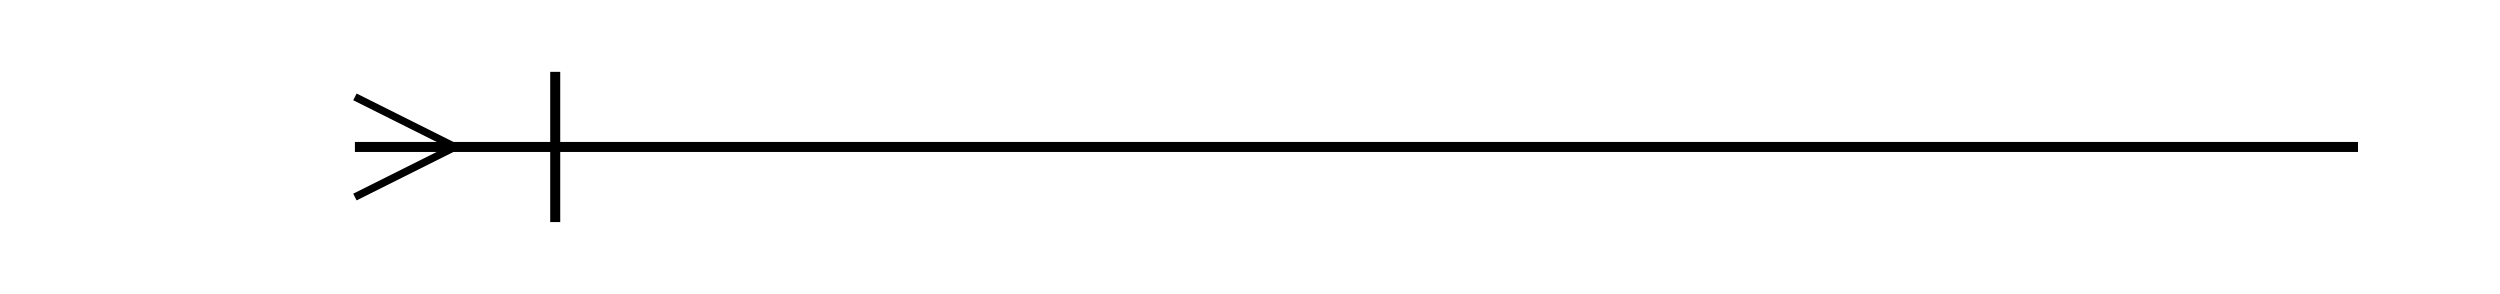
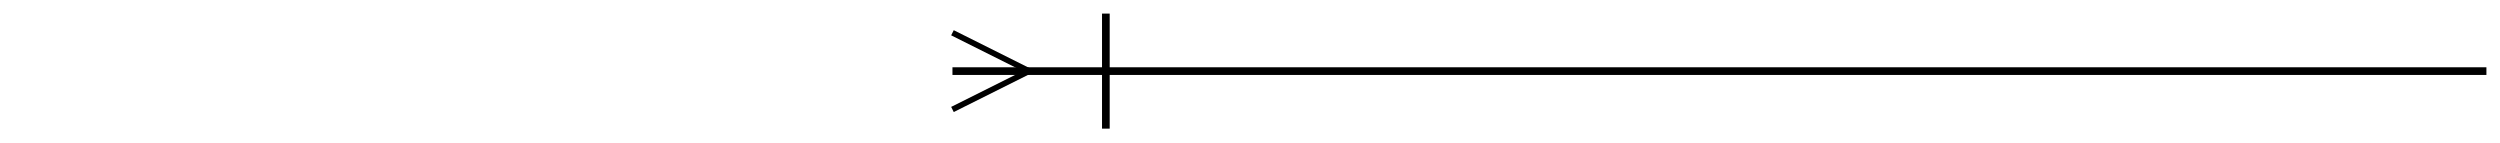
- <svg xmlns="http://www.w3.org/2000/svg" xmlns:ns1="http://www.openswatchbook.org/uri/2009/osb" width="140.889mm" height="16.564mm" viewBox="0 0 499.213 58.693" id="svg2" version="1.1">
+ <svg xmlns="http://www.w3.org/2000/svg" xmlns:ns1="http://www.openswatchbook.org/uri/2009/osb" width="183.984mm" height="10.467mm" viewBox="0 0 651.91 37.087" id="svg2" version="1.1">
  <defs id="defs4">
    <linearGradient id="linearGradient4216" ns1:paint="solid">
      <stop style="stop-color:#000000;stop-opacity:1;" offset="0" id="stop4218" />
    </linearGradient>
    <linearGradient id="linearGradient4210" ns1:paint="solid">
      <stop style="stop-color:#000000;stop-opacity:1;" offset="0" id="stop4212" />
    </linearGradient>
  </defs>
-   <g id="layer1" transform="translate(-29.13386,-183.0157)">
-     <path style="fill:none;fill-rule:evenodd;stroke:#000000;stroke-width:2;stroke-linecap:butt;stroke-linejoin:miter;stroke-opacity:1;stroke-miterlimit:4;stroke-dasharray:none" d="m 100,212.362 400,0" id="path4232" />
-     <path style="fill:none;fill-rule:evenodd;stroke:#000000;stroke-width:2;stroke-linecap:butt;stroke-linejoin:miter;stroke-opacity:1;stroke-miterlimit:4;stroke-dasharray:none" d="m 140,197.362 0,30" id="path4234" />
-     <path style="fill:none;fill-rule:evenodd;stroke:#000000;stroke-width:1.5;stroke-linecap:butt;stroke-linejoin:miter;stroke-opacity:1;stroke-miterlimit:4;stroke-dasharray:none" d="m 100,202.362 20,10 -20,10" id="path4236" />
+   <g id="layer1" transform="translate(148.3669,-193.8189)">
+     <path style="fill:none;fill-rule:evenodd;stroke:#000000;stroke-width:2;stroke-linecap:butt;stroke-linejoin:miter;stroke-miterlimit:4;stroke-dasharray:none;stroke-opacity:1" d="m 100,212.362 400,0" id="path4232" />
+     <path style="fill:none;fill-rule:evenodd;stroke:#000000;stroke-width:2;stroke-linecap:butt;stroke-linejoin:miter;stroke-miterlimit:4;stroke-dasharray:none;stroke-opacity:1" d="m 140,197.362 0,30" id="path4234" />
+     <path style="fill:none;fill-rule:evenodd;stroke:#000000;stroke-width:1.5;stroke-linecap:butt;stroke-linejoin:miter;stroke-miterlimit:4;stroke-dasharray:none;stroke-opacity:1" d="m 100,202.362 20,10 -20,10" id="path4236" />
  </g>
</svg>
